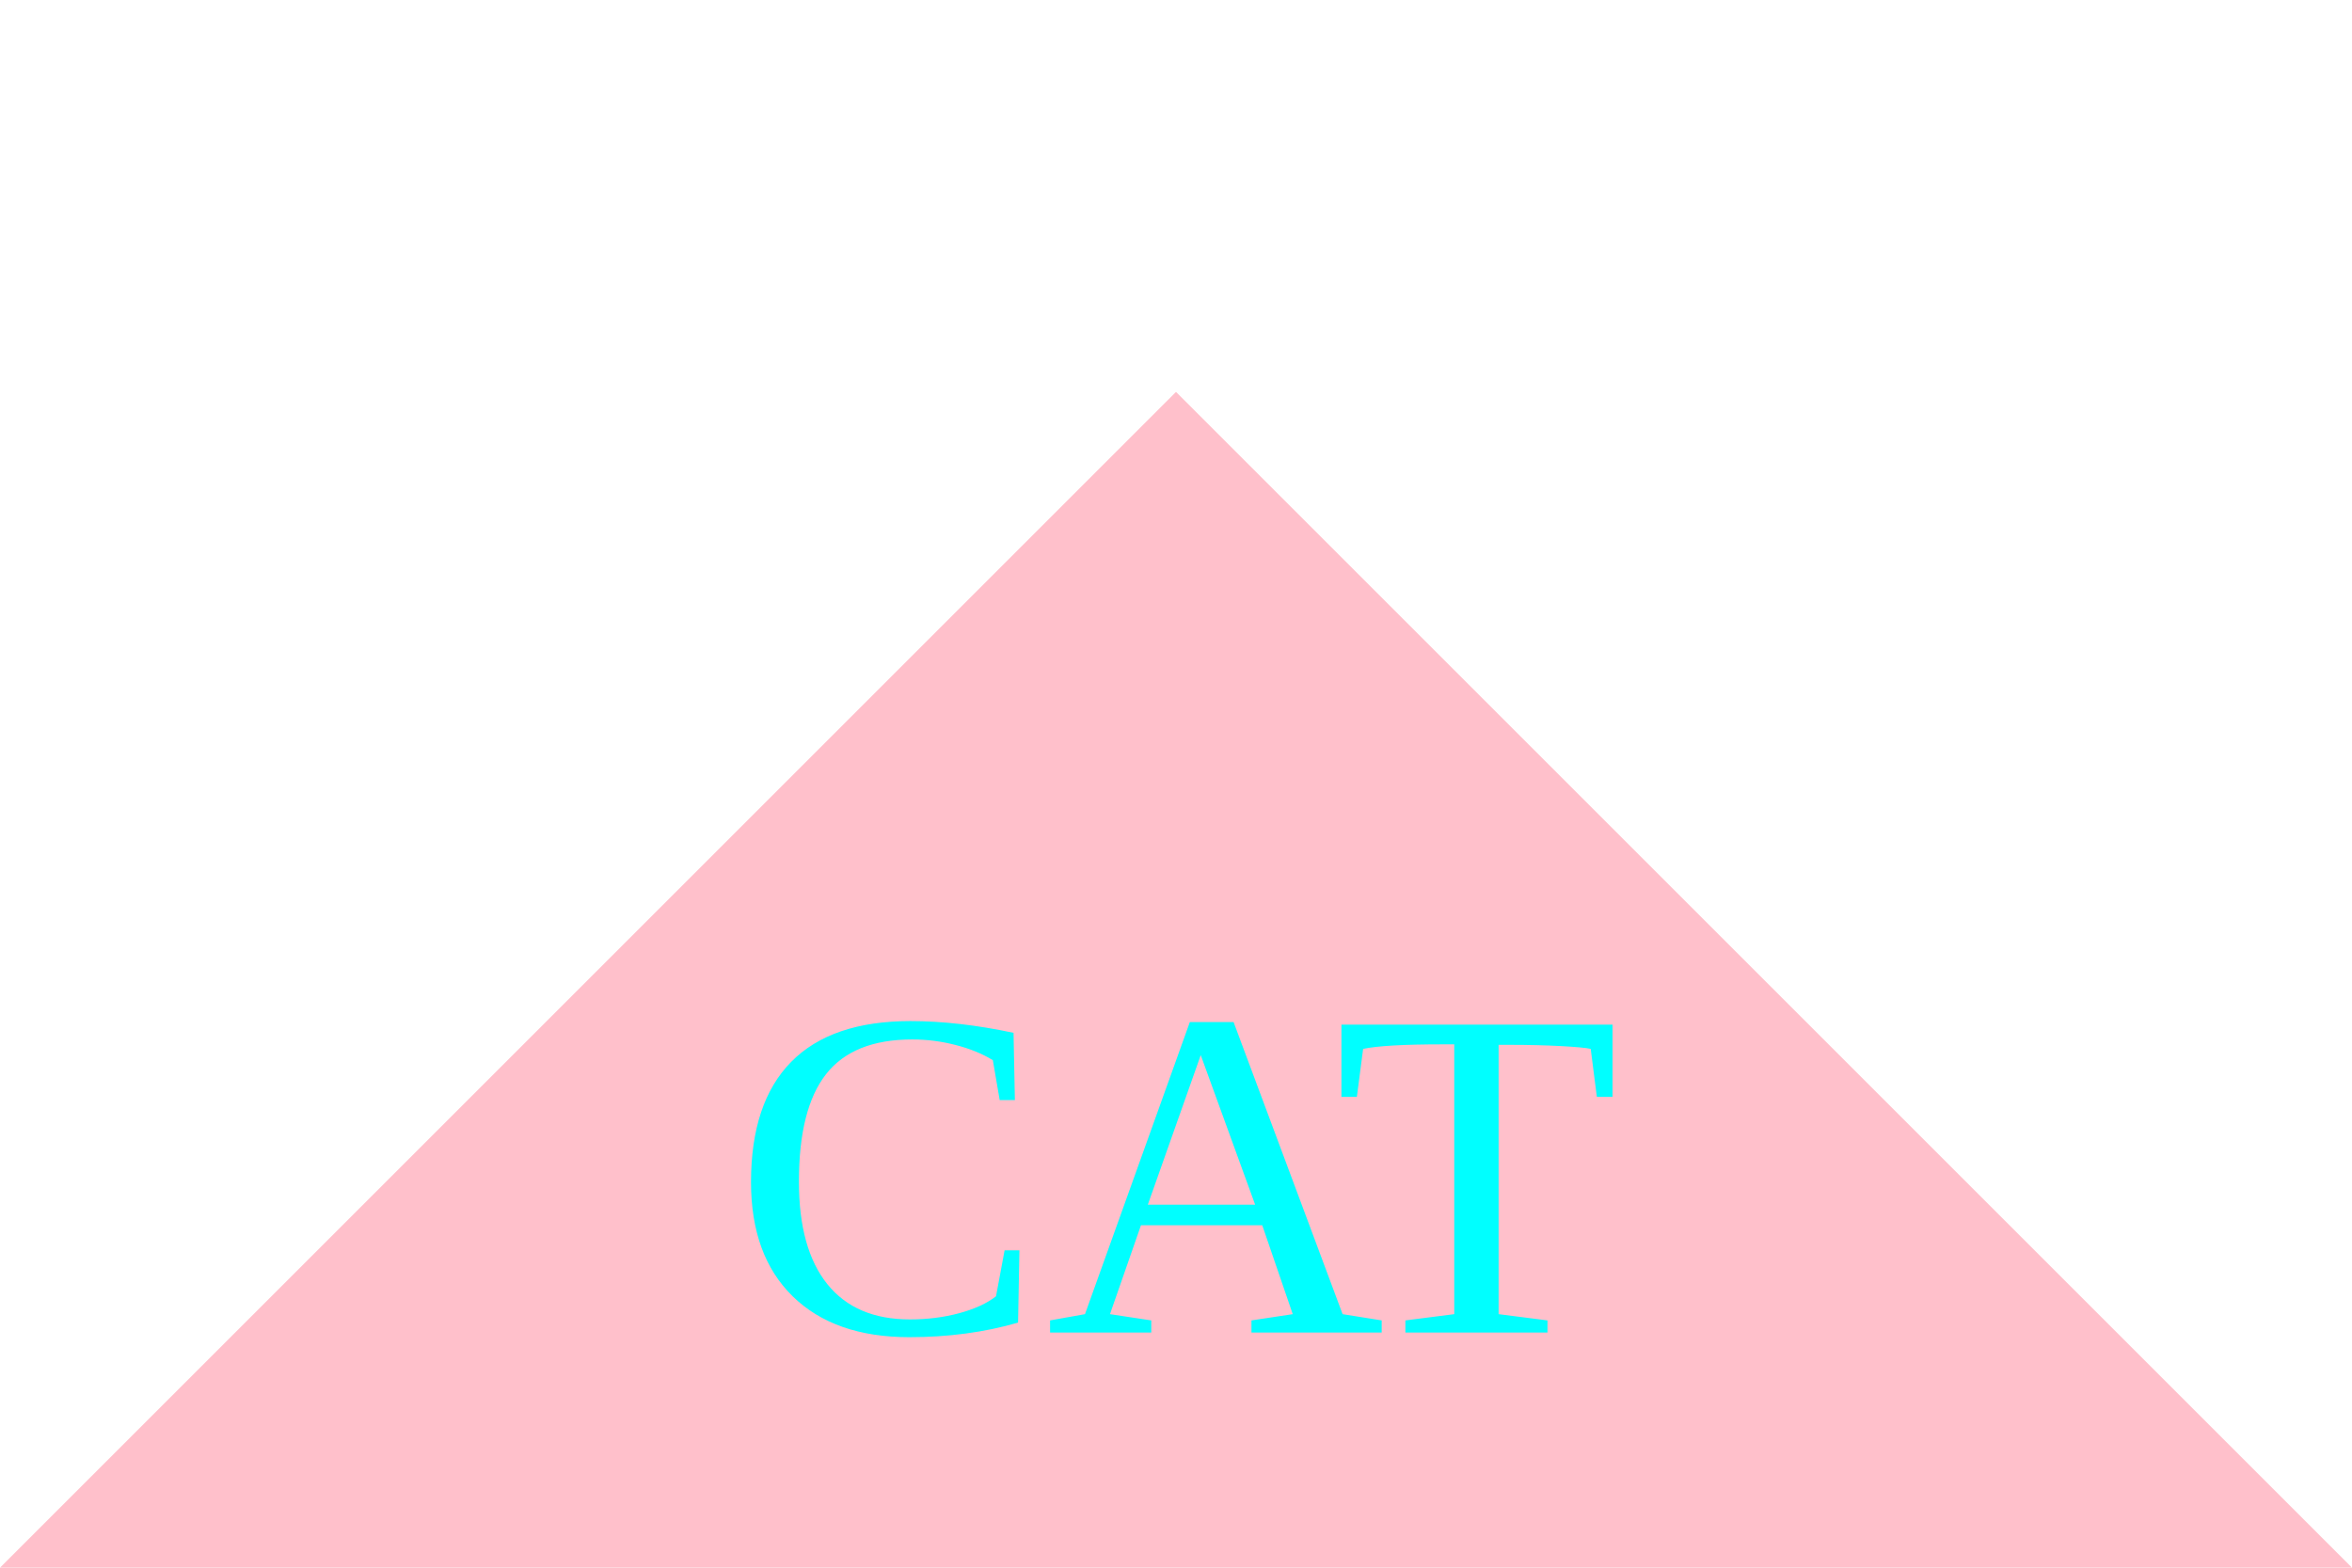
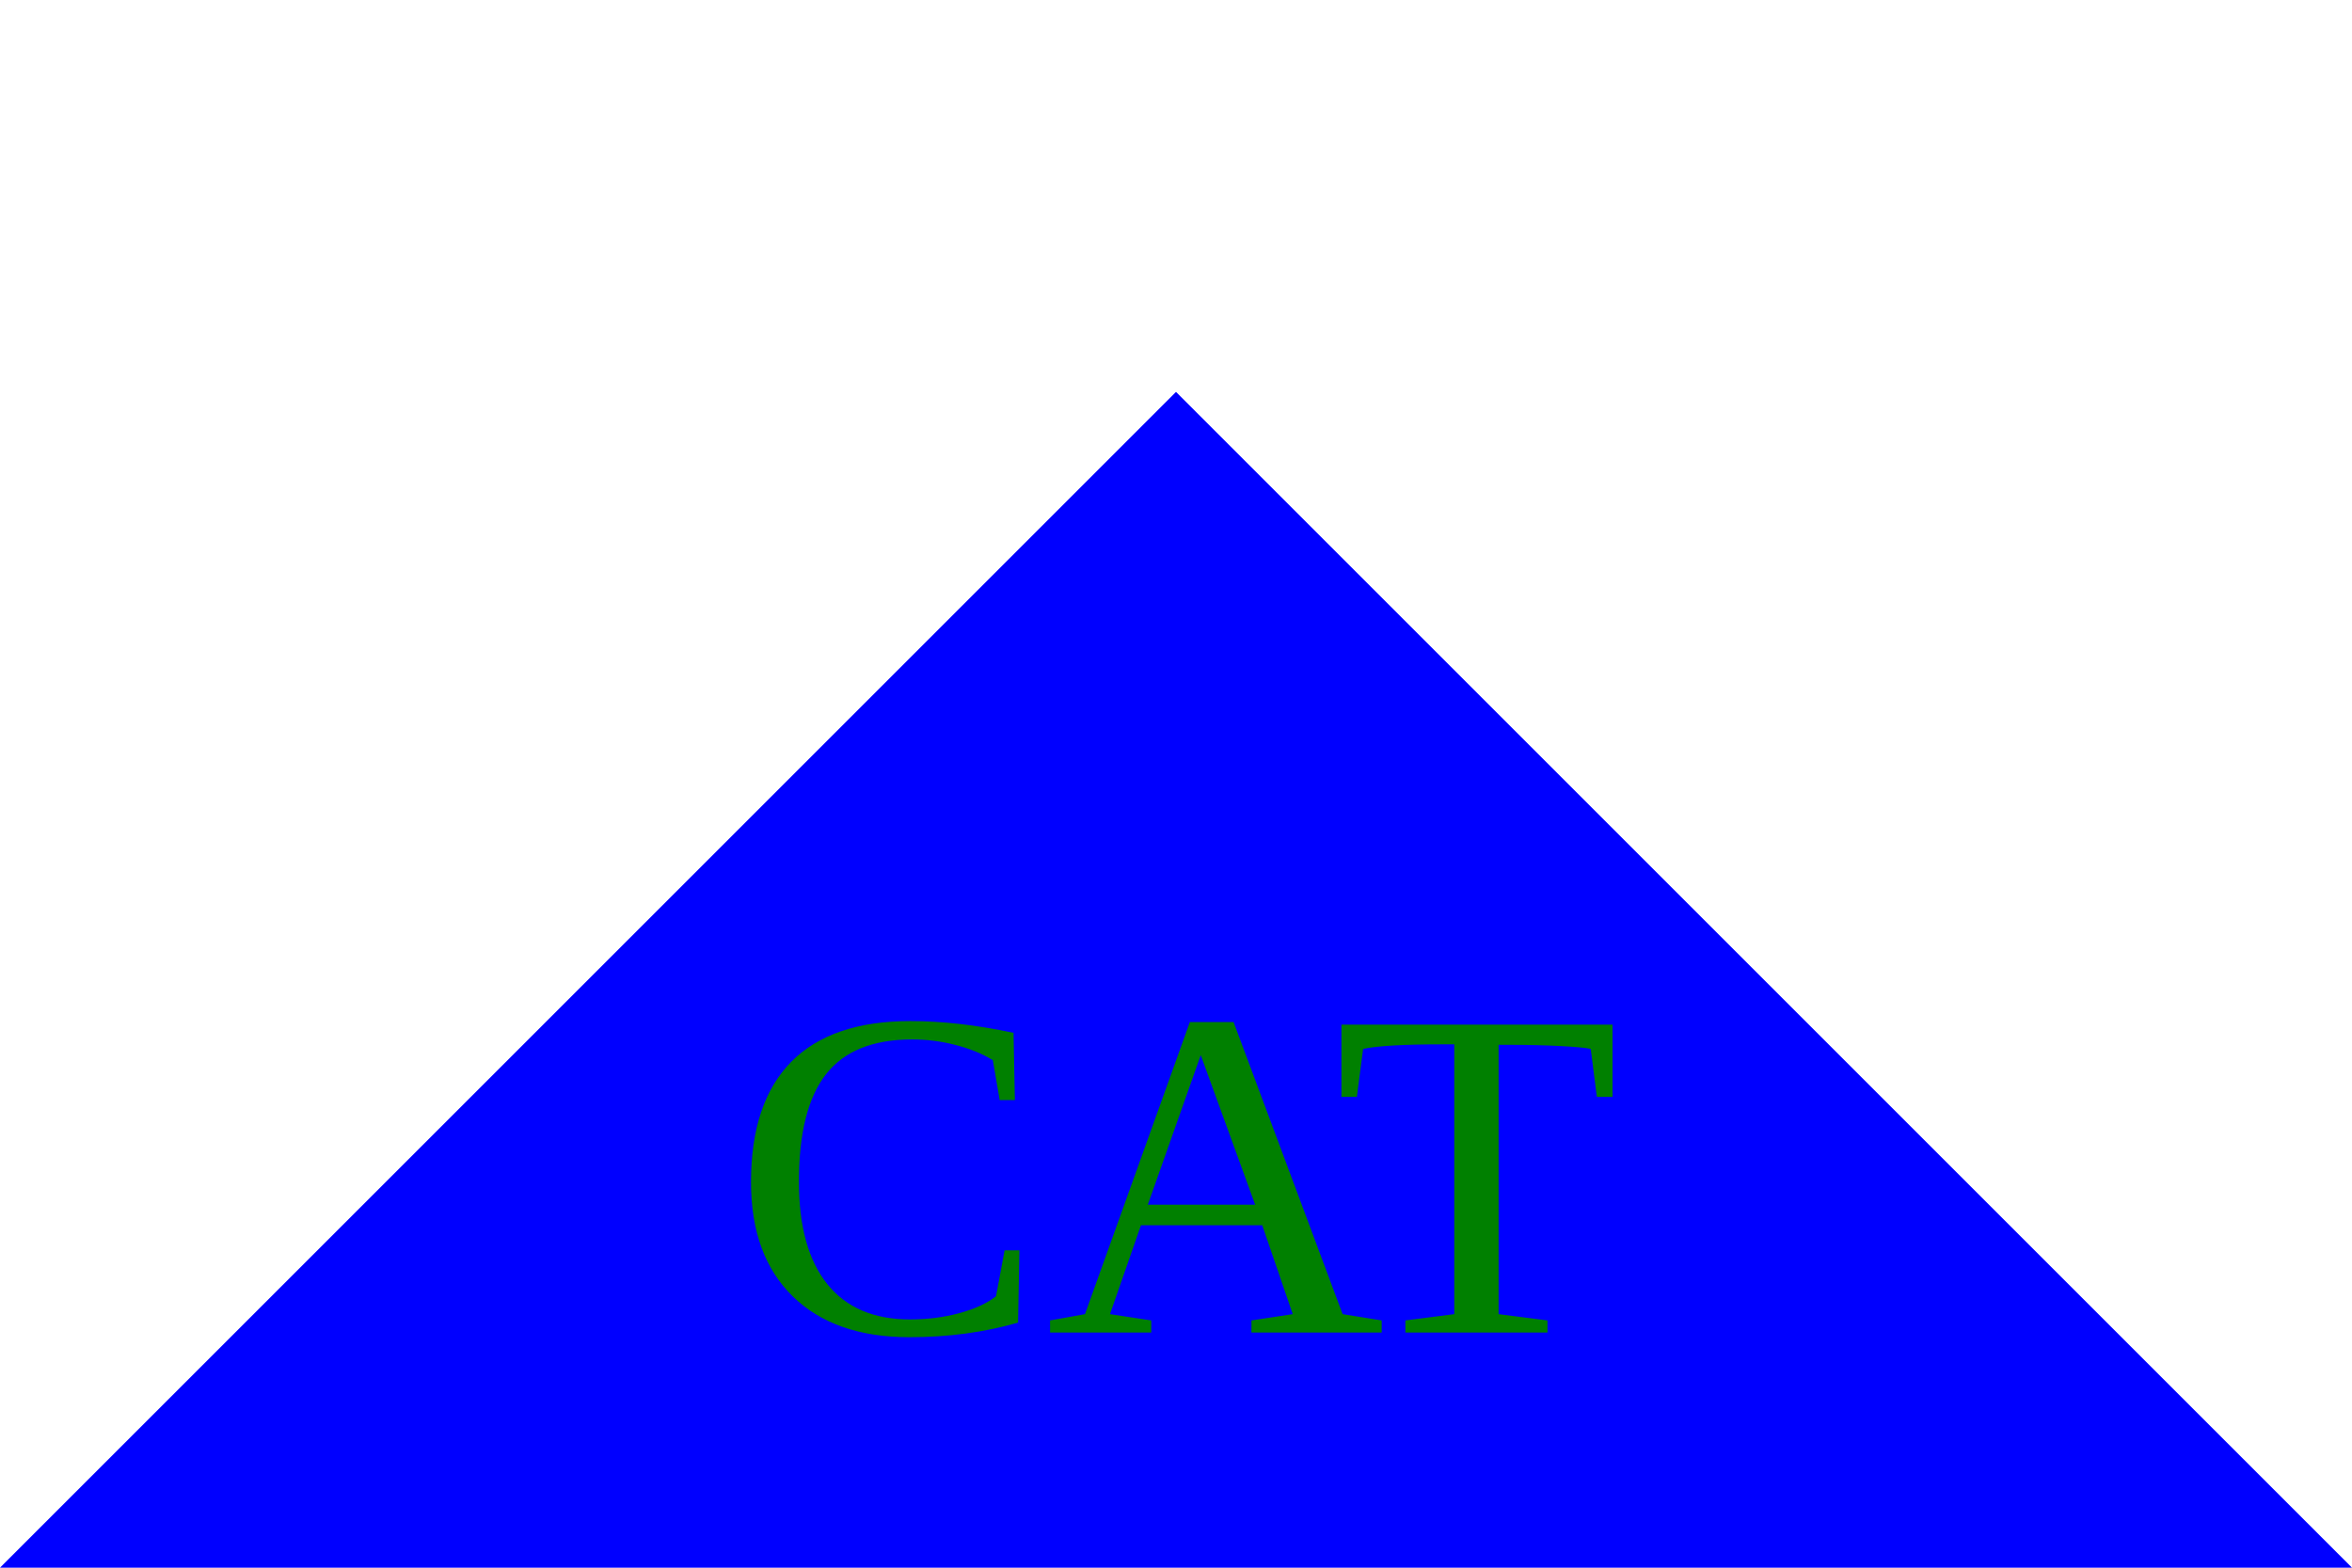
<svg xmlns="http://www.w3.org/2000/svg" version="1.1" width="300" height="200">
-   <polygon points="150,50 300,200 0,200" fill="pink" />
-   <text x="150" y="170" font-size="60" text-anchor="middle" fill="cyan">CAT</text>
+   <polygon points="150,50 300,200 0,200" fill="blue" />
+   <text x="150" y="170" font-size="60" text-anchor="middle" fill="green">CAT</text>
</svg>
